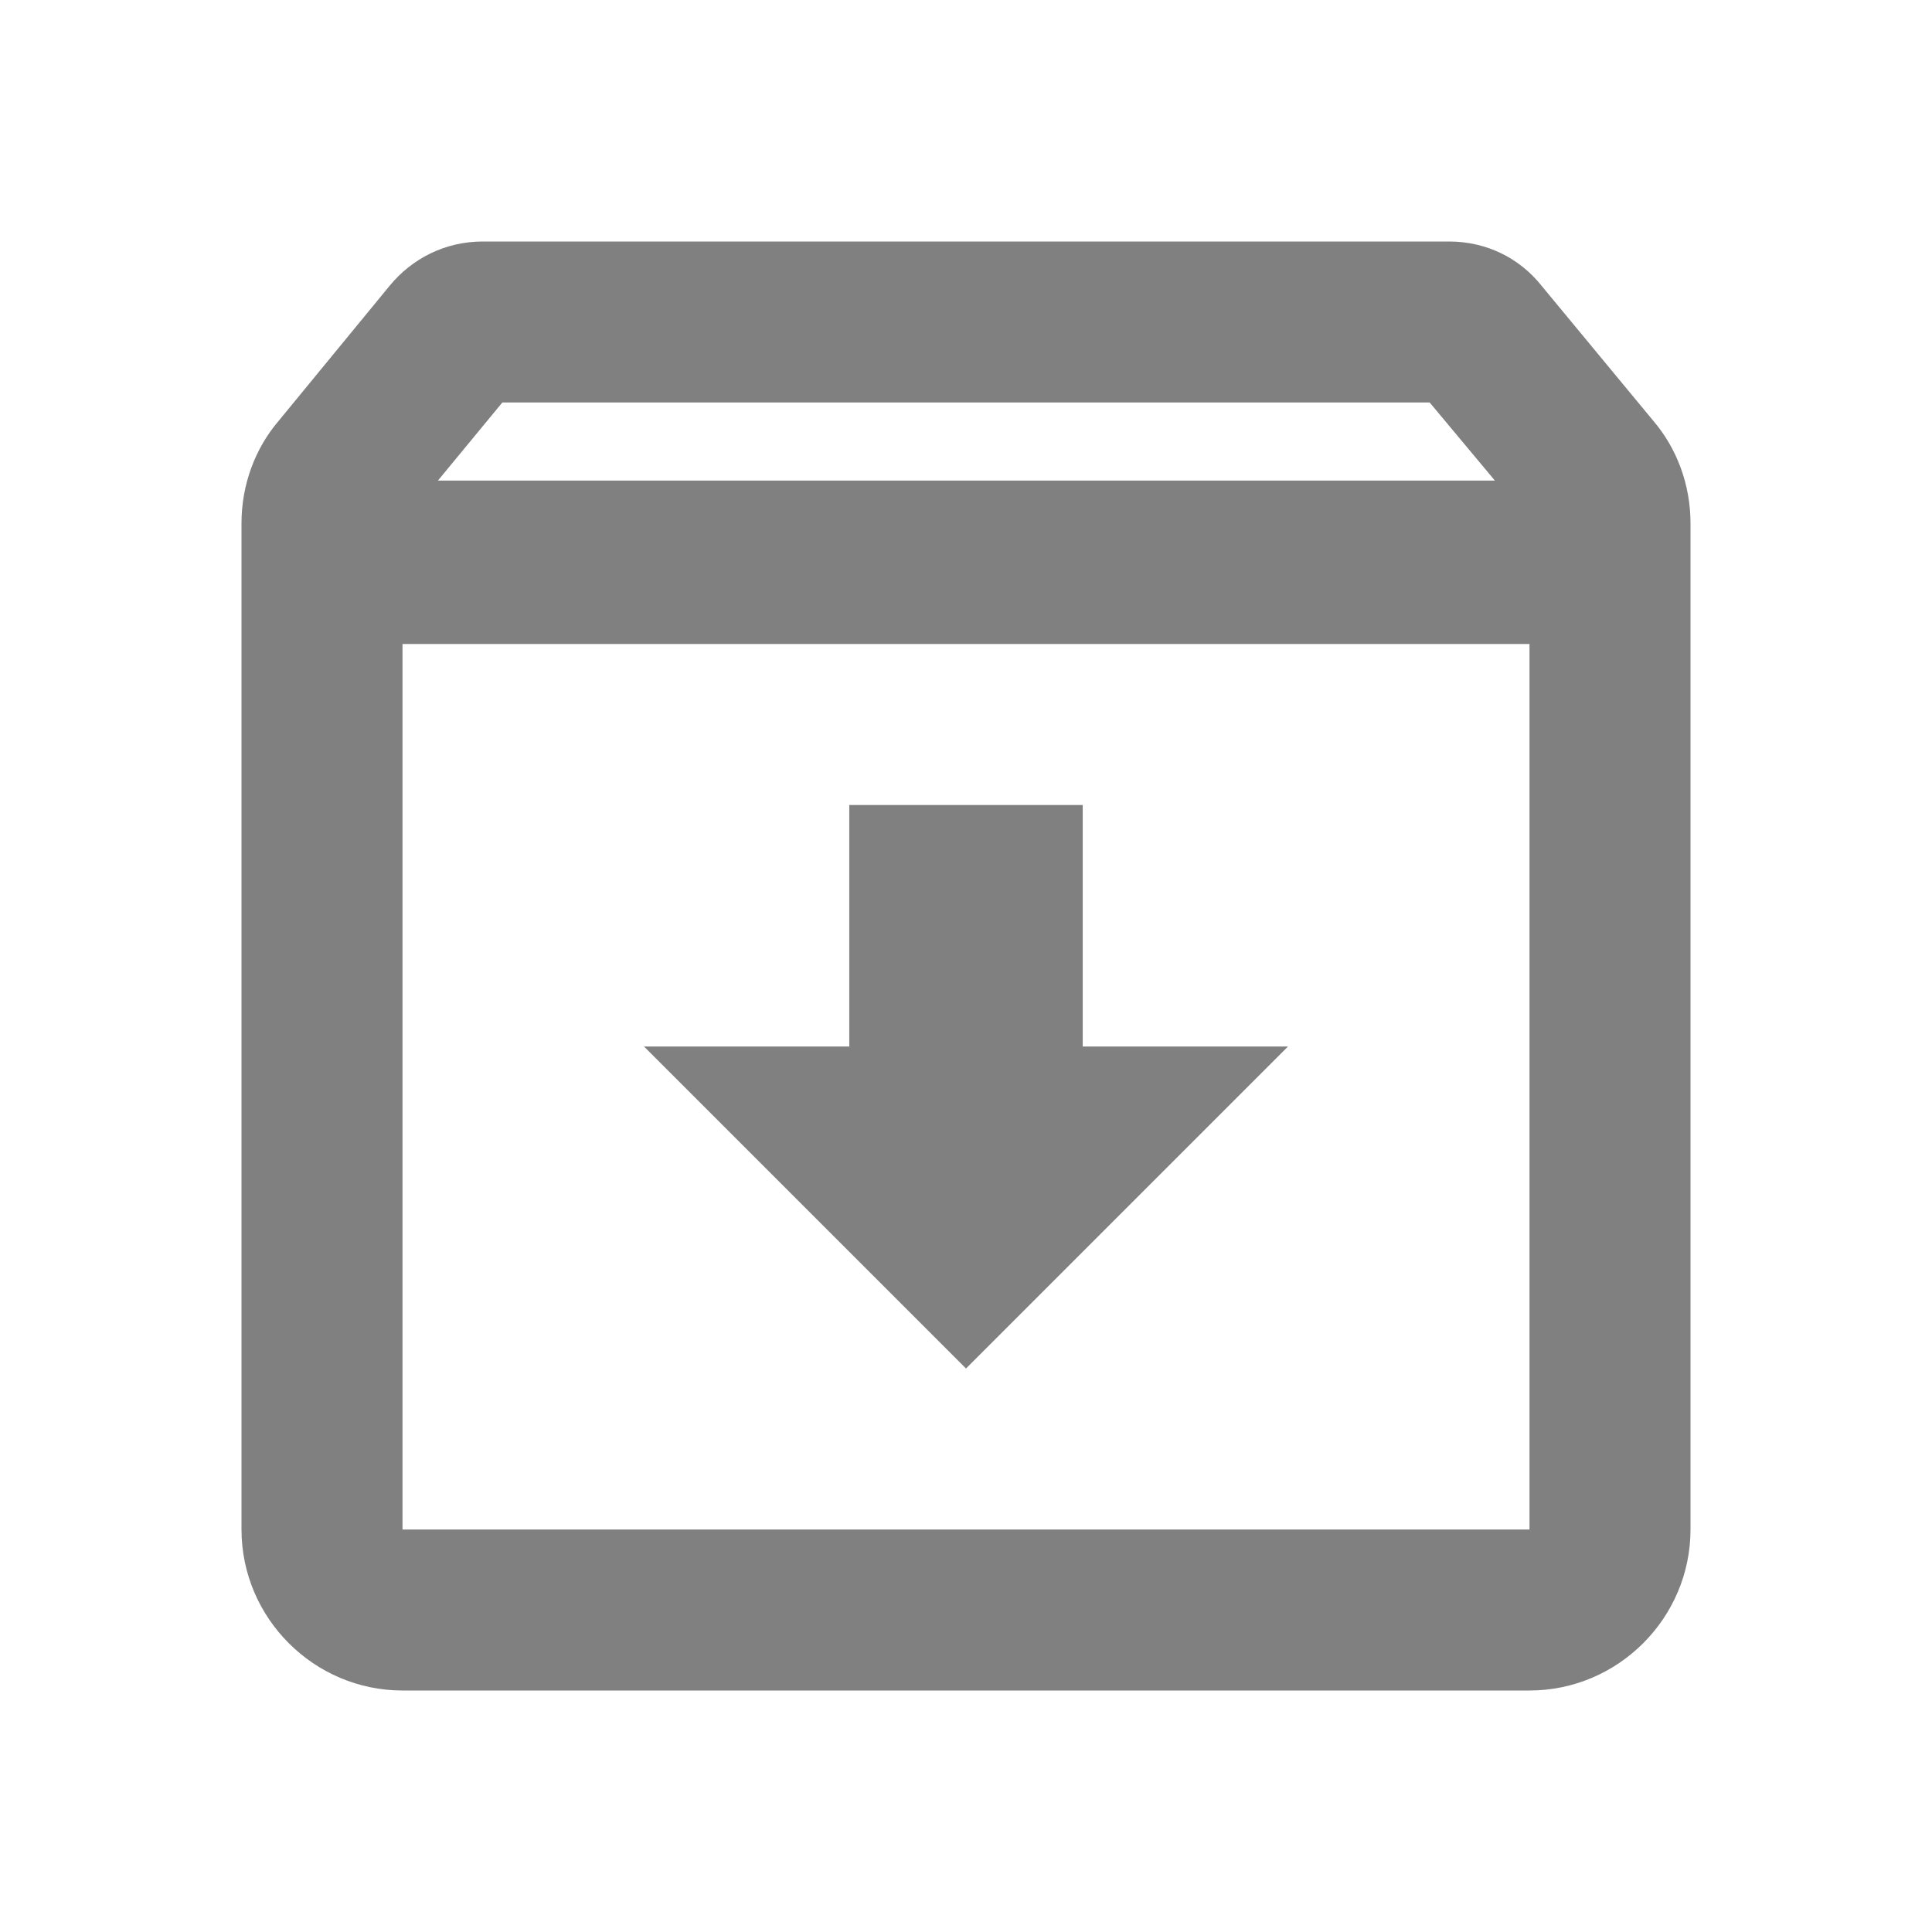
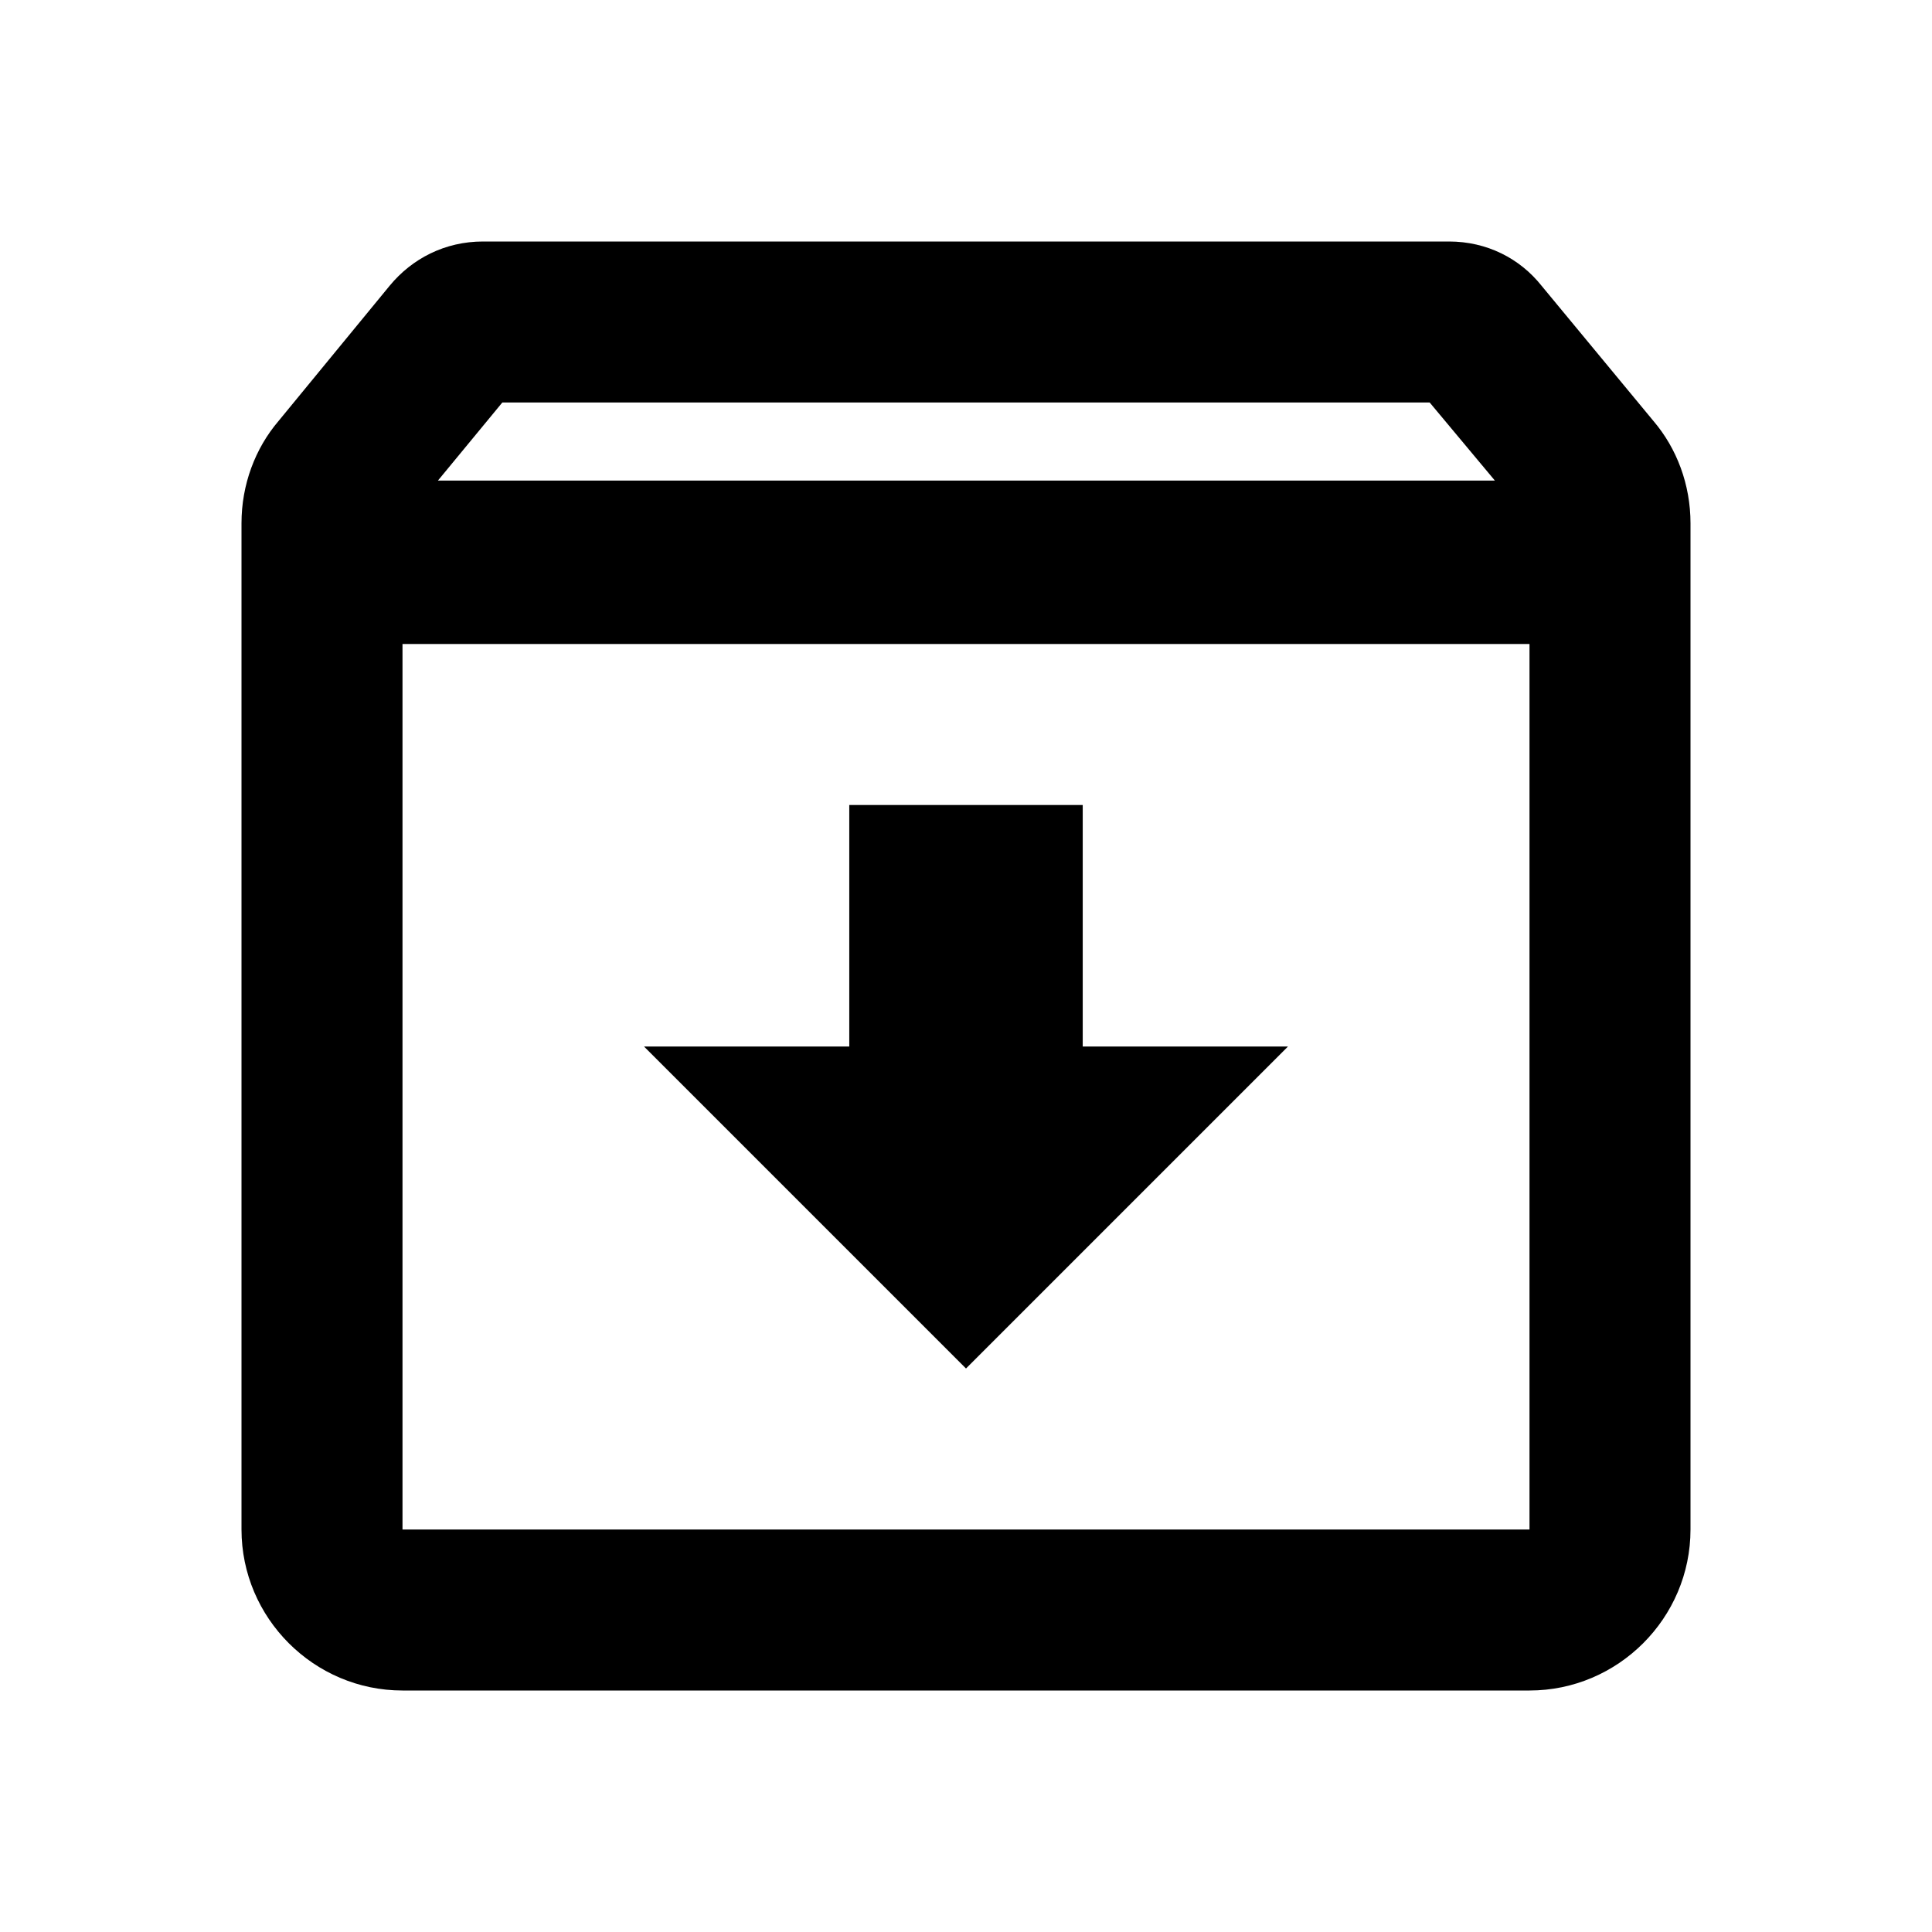
<svg xmlns="http://www.w3.org/2000/svg" width="24" height="24" viewBox="0 0 24 24">
  <path fill="none" d="M0 0h24v24H0V0z" />
-   <path fill="grey" d="M20.54 5.23l-1.39-1.68C18.88 3.21 18.47 3 18 3H6c-.47 0-.88.21-1.16.55L3.46 5.23C3.17 5.57 3 6.02 3 6.5V19c0 1.1.9 2 2 2h14c1.1 0 2-.9 2-2V6.5c0-.48-.17-.93-.46-1.27zM6.24 5h11.52l.81.97H5.44l.8-.97zM5 19V8h14v11H5zm8.45-9h-2.9v3H8l4 4 4-4h-2.55z" />
+   <path fill="black" d="M20.54 5.23l-1.39-1.68C18.88 3.21 18.47 3 18 3H6c-.47 0-.88.21-1.16.55L3.46 5.23C3.17 5.57 3 6.02 3 6.5V19c0 1.1.9 2 2 2h14c1.1 0 2-.9 2-2V6.5c0-.48-.17-.93-.46-1.27zM6.24 5h11.52l.81.97H5.44l.8-.97zM5 19V8h14v11H5zm8.45-9h-2.9v3H8l4 4 4-4h-2.55z" />
</svg>
